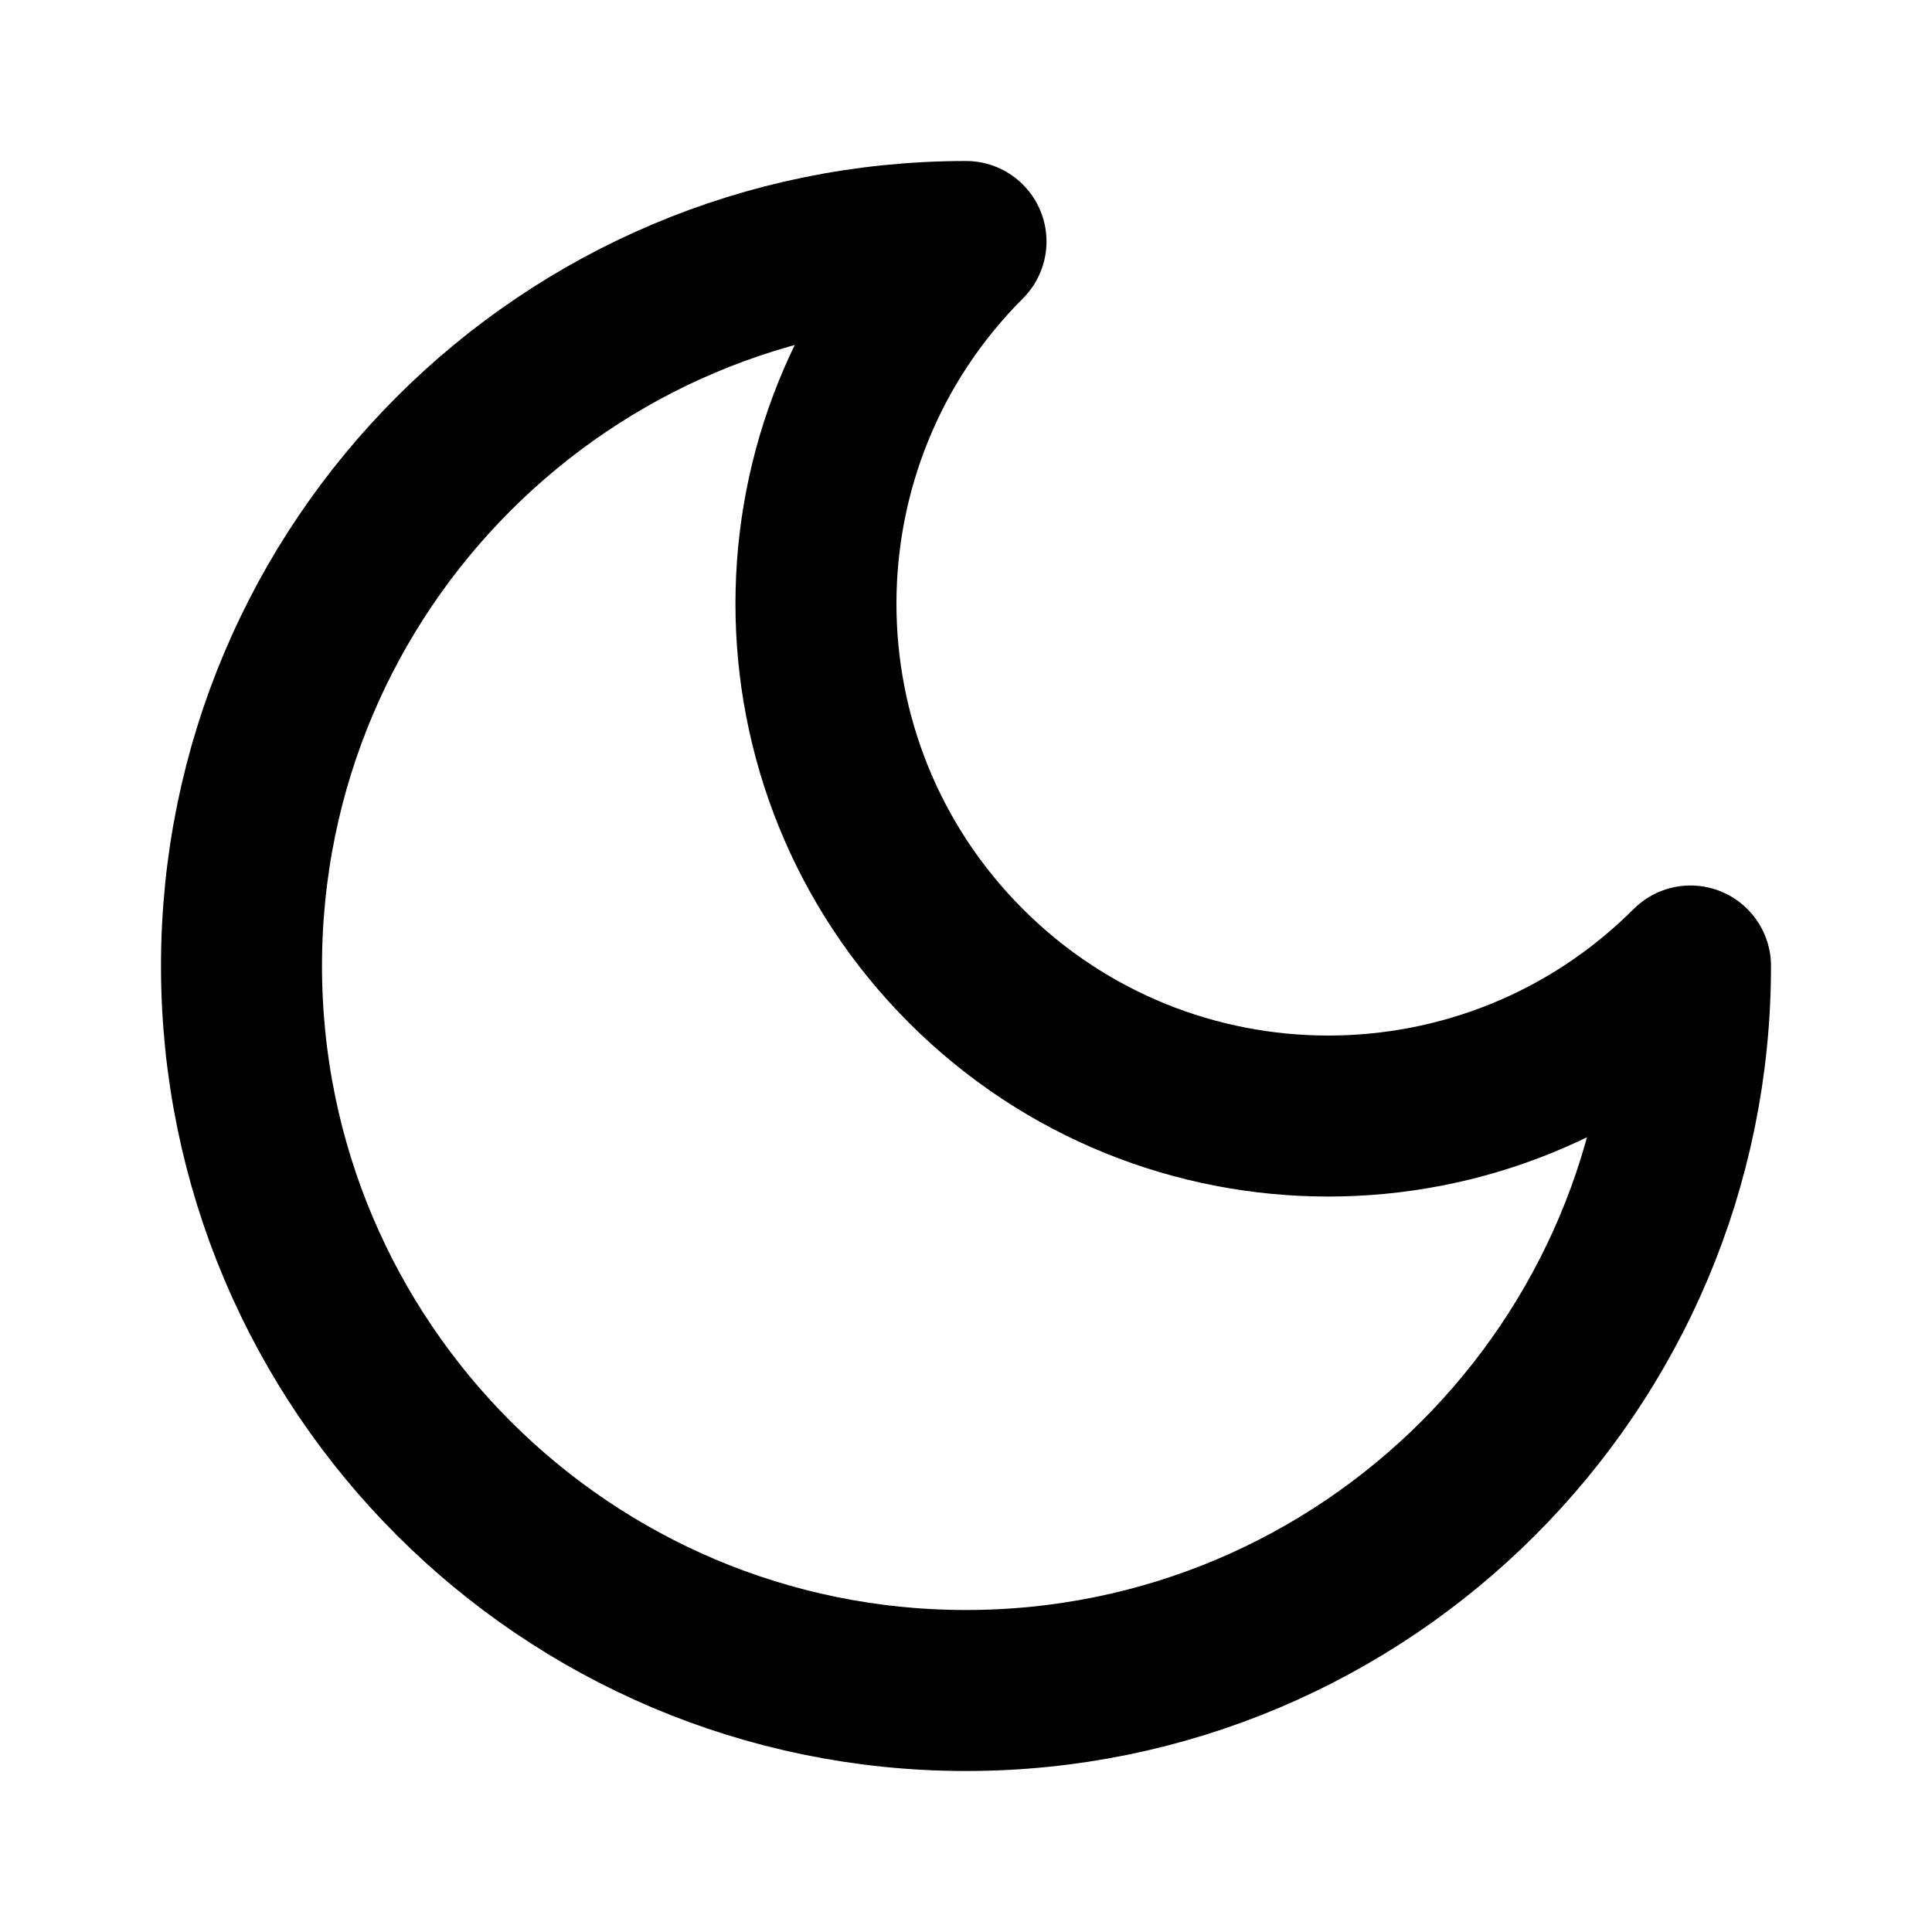
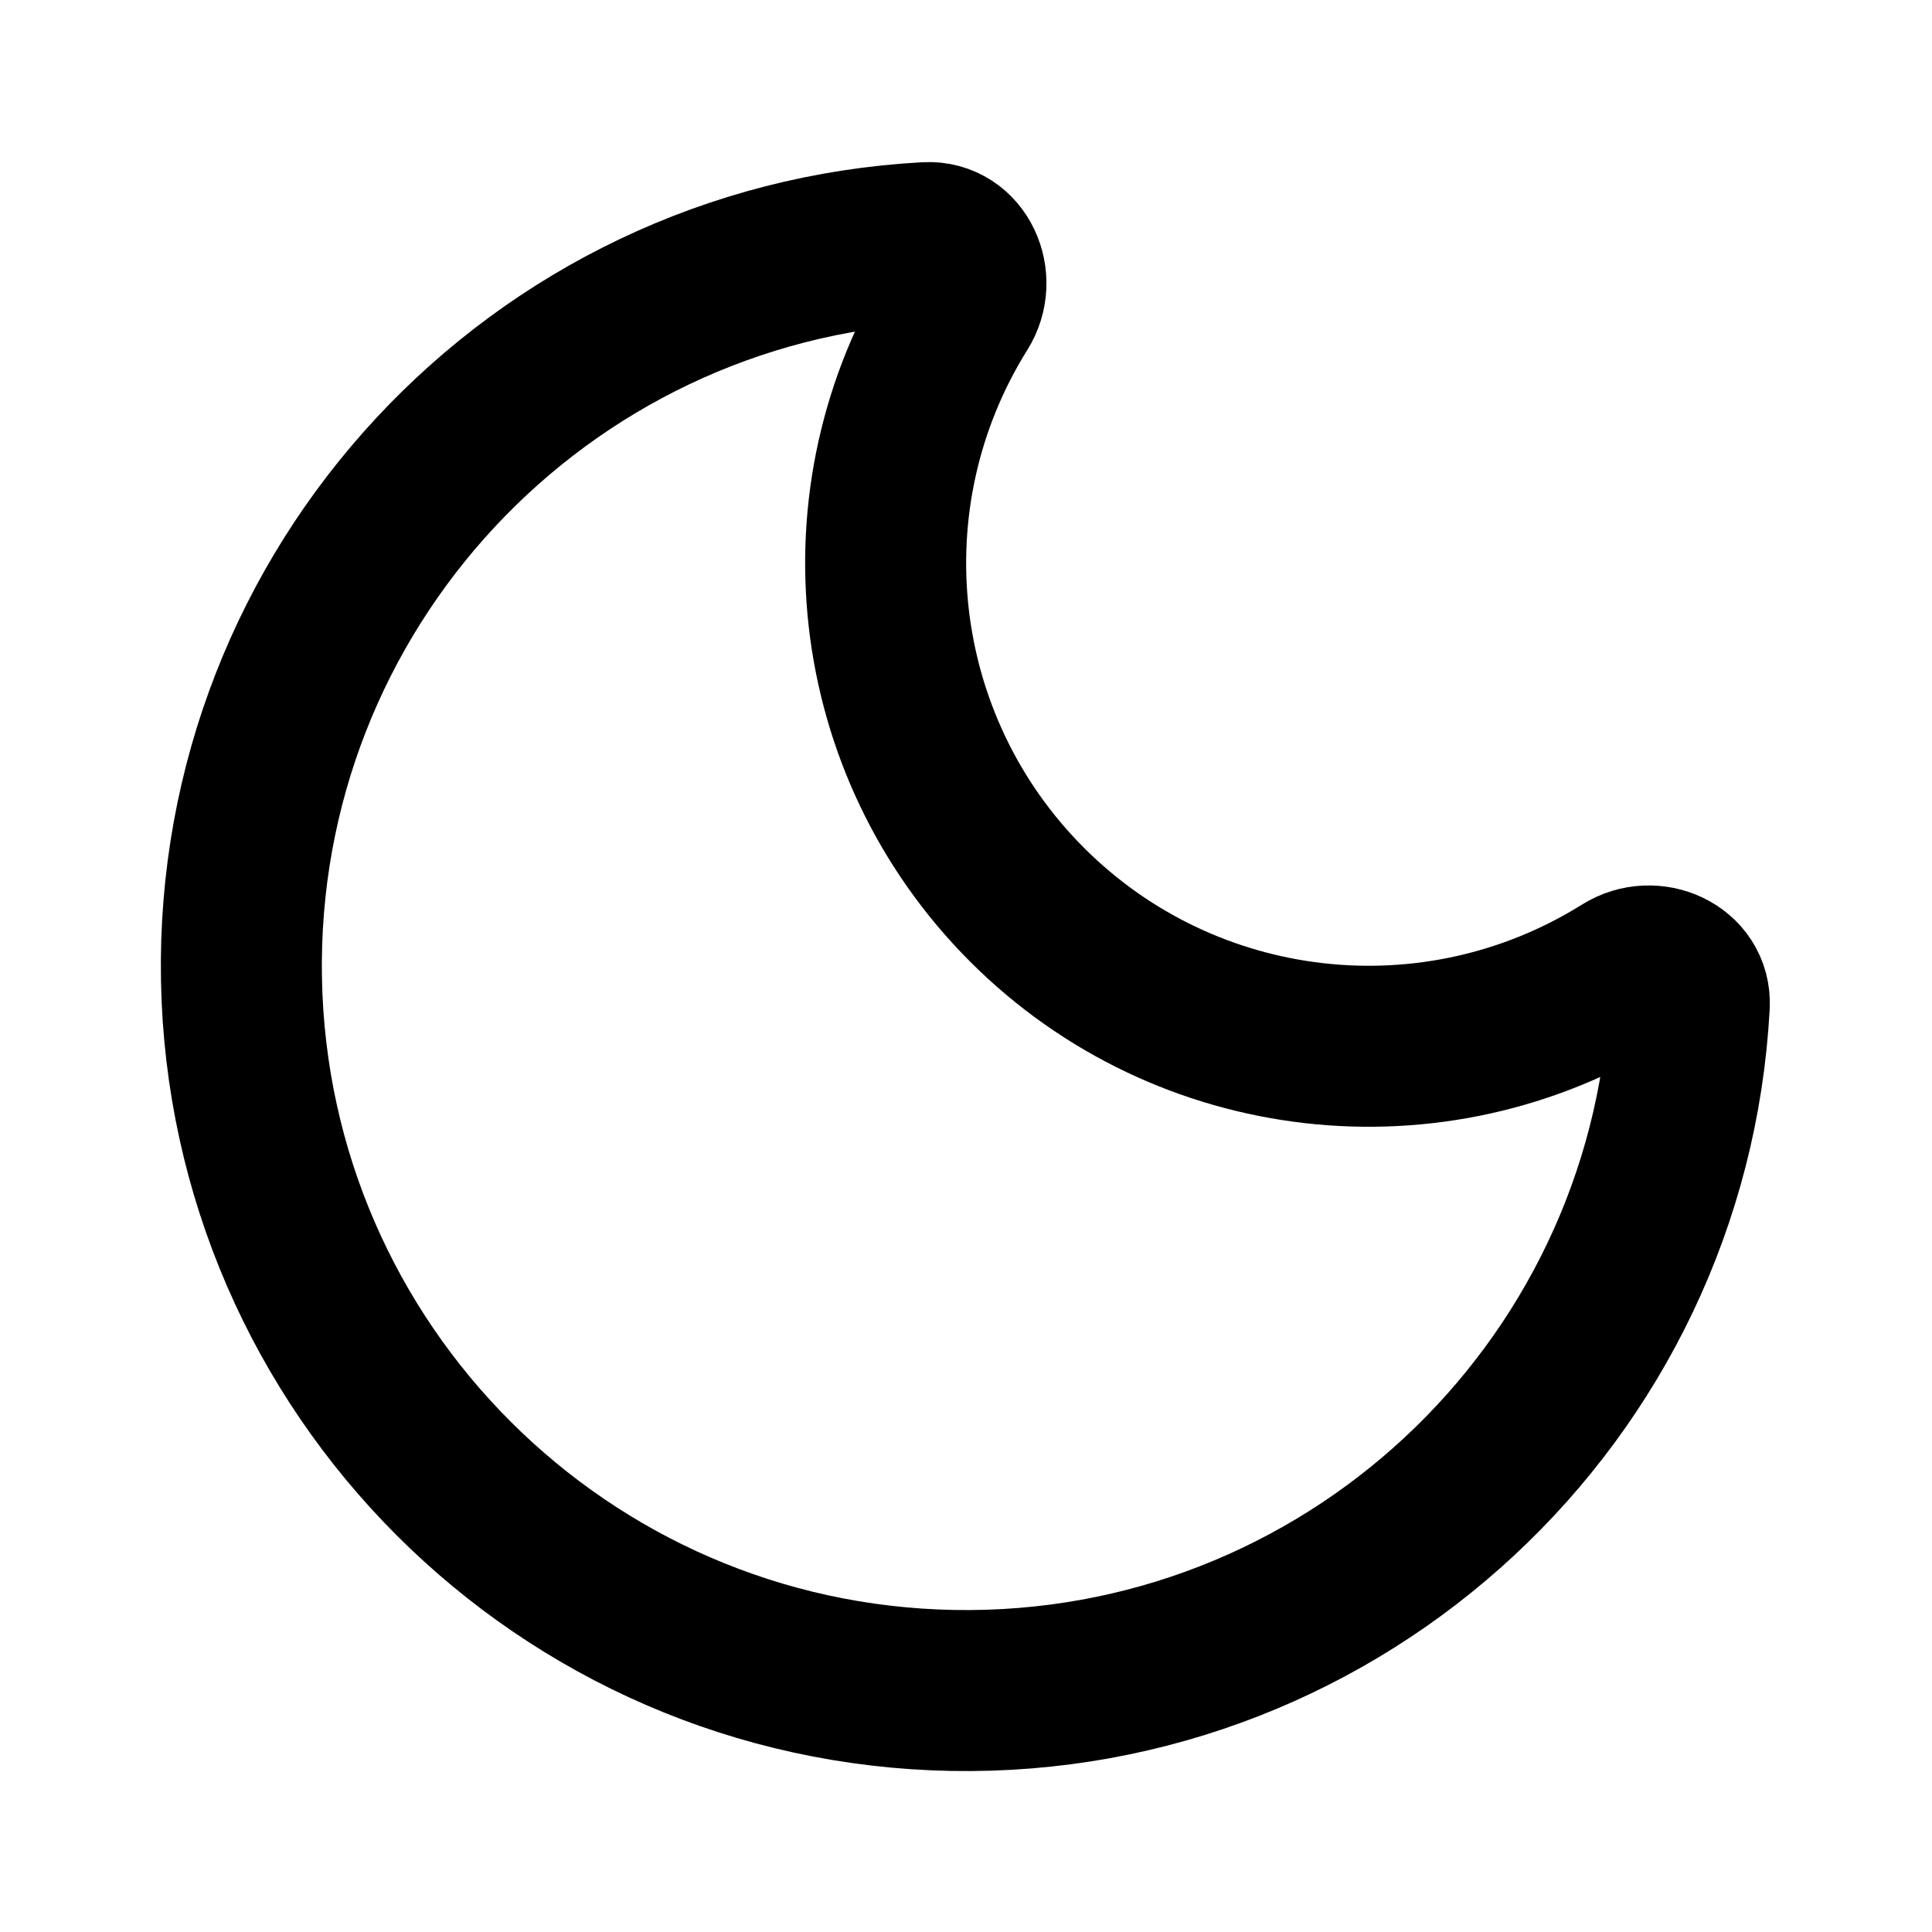
<svg xmlns="http://www.w3.org/2000/svg" width="24" height="24" viewBox="0 0 24 24" fill="none" stroke="currentColor" stroke-width="2" stroke-linecap="round" stroke-linejoin="round">
-   <path d="M12 3a6 6 0 0 0 9 9 9 9 0 1 1-9-9Z" />
+   <path d="M20.985 12.486a9 9 0 1 1-9.473-9.472c.405-.022.617.46.402.803a6 6 0 0 0 8.268 8.268c.344-.215.825-.004.803.401" />
</svg>
